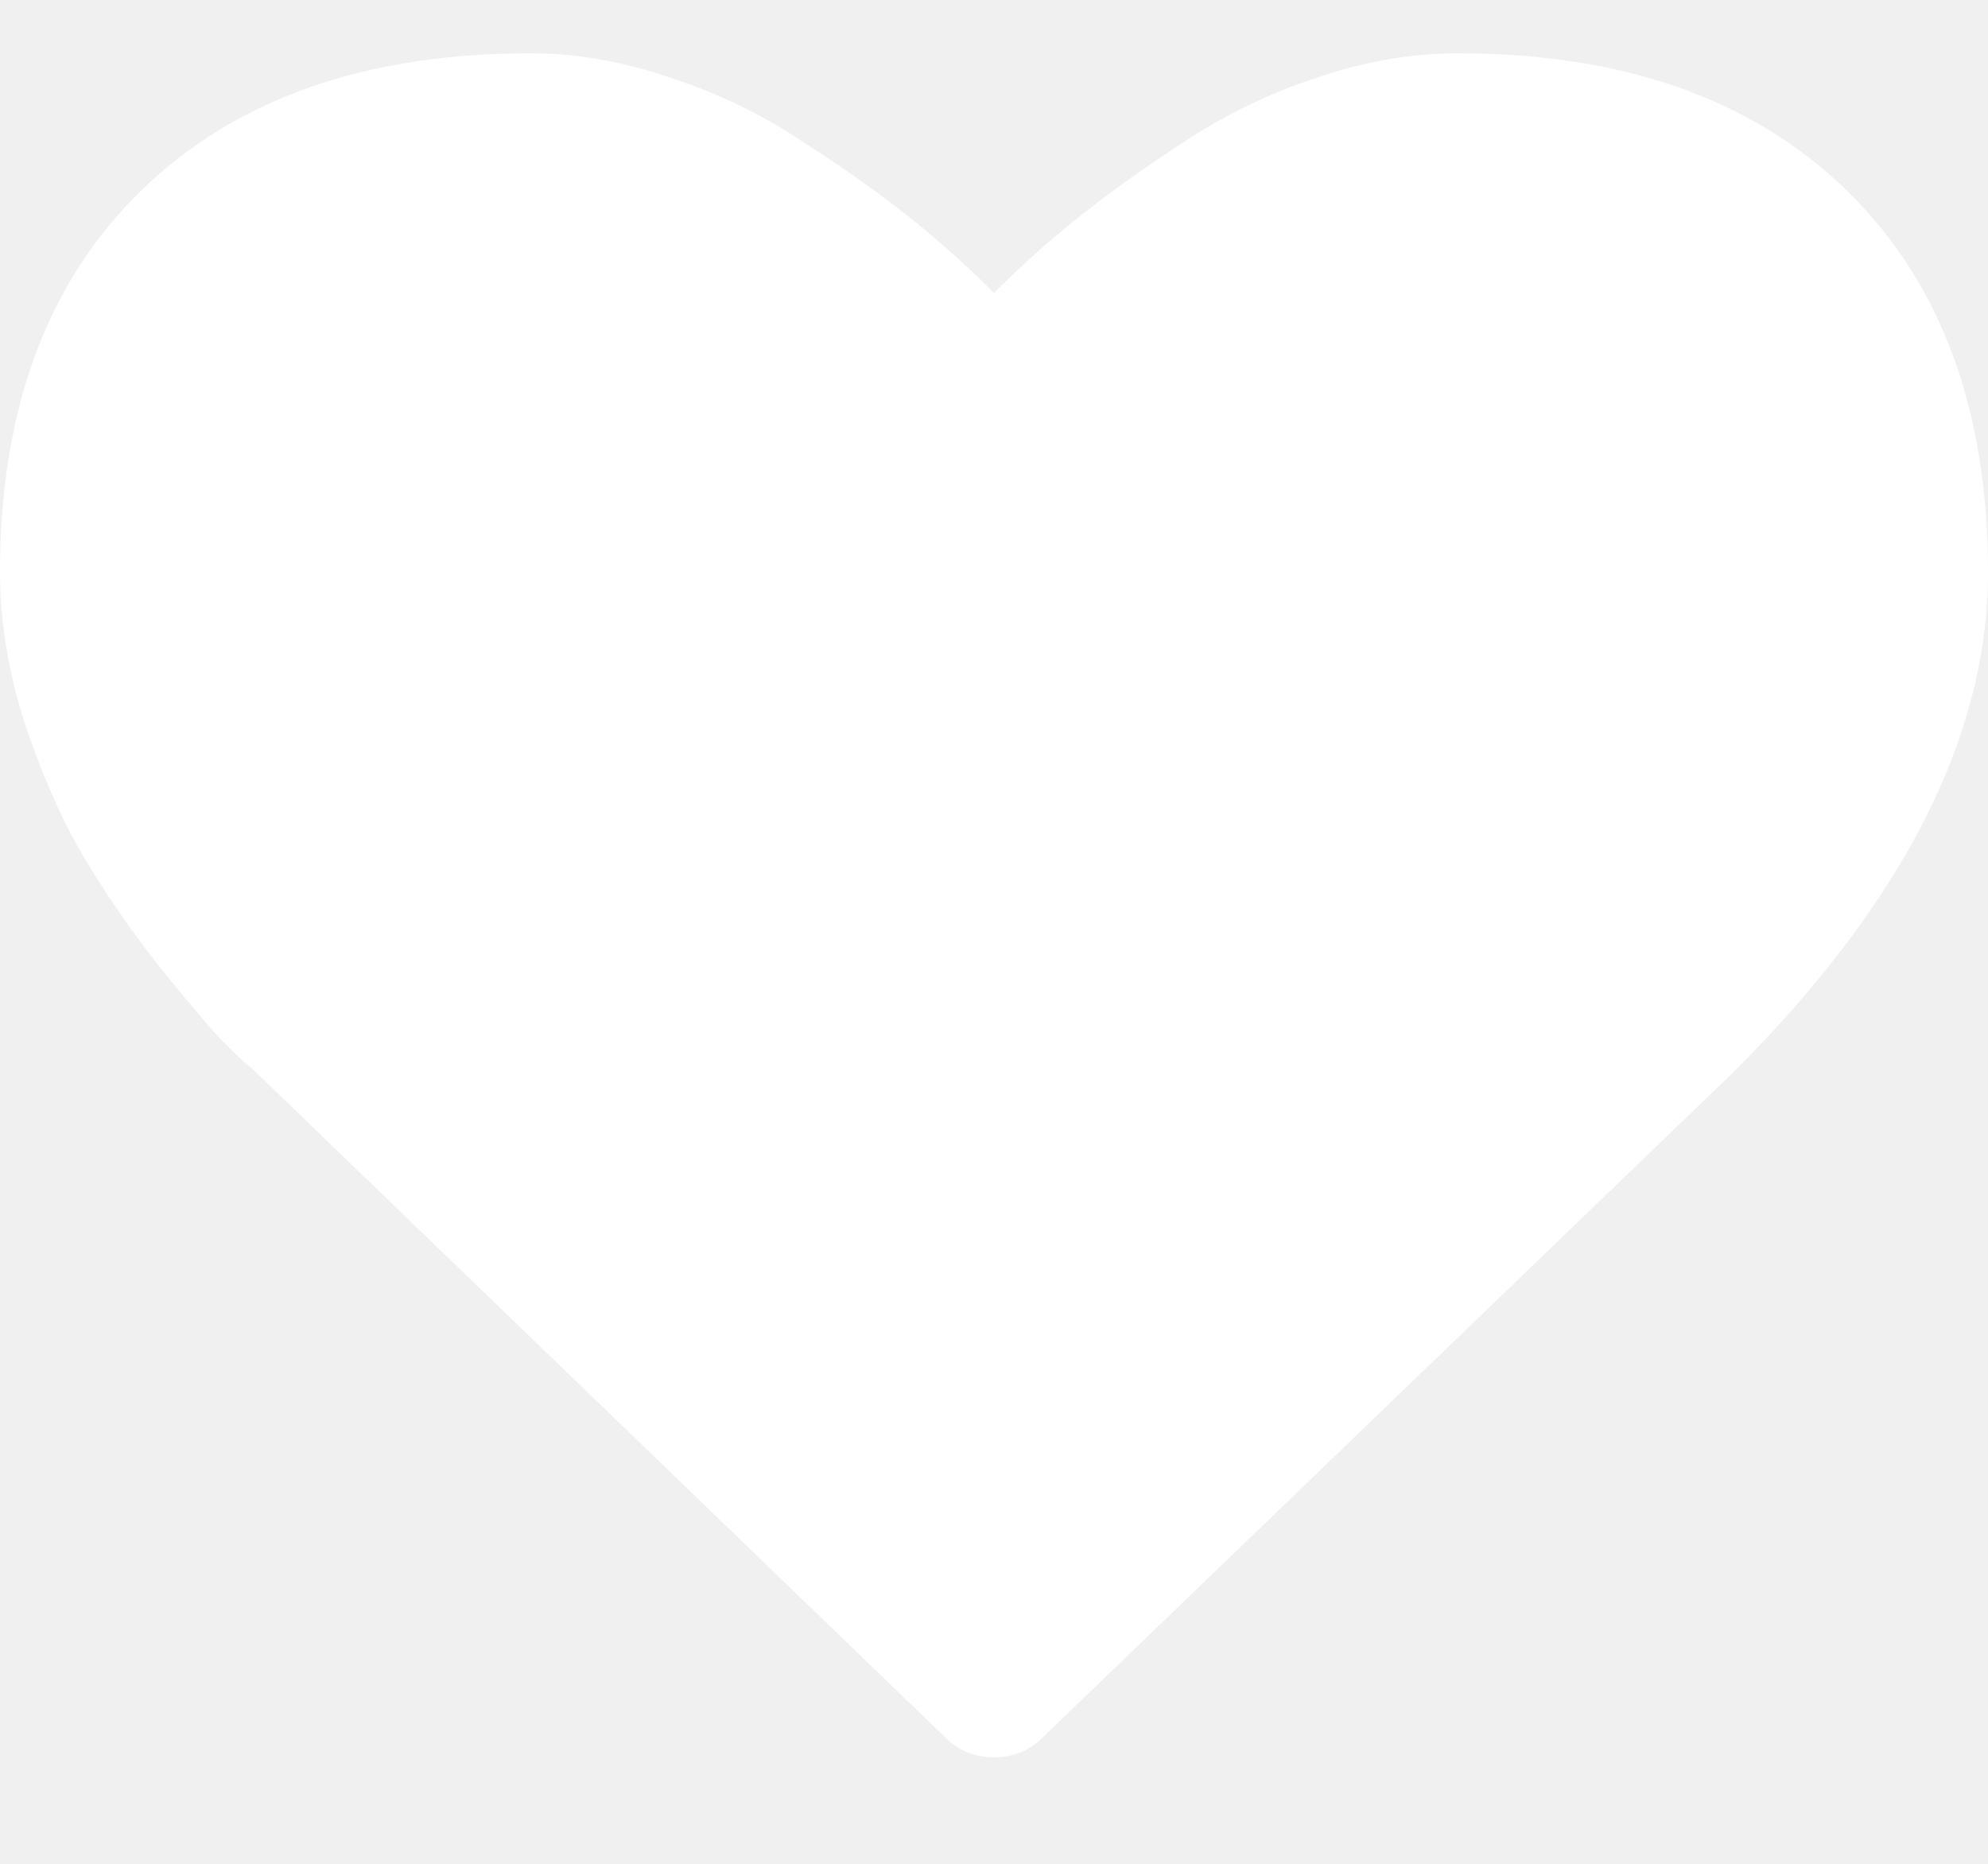
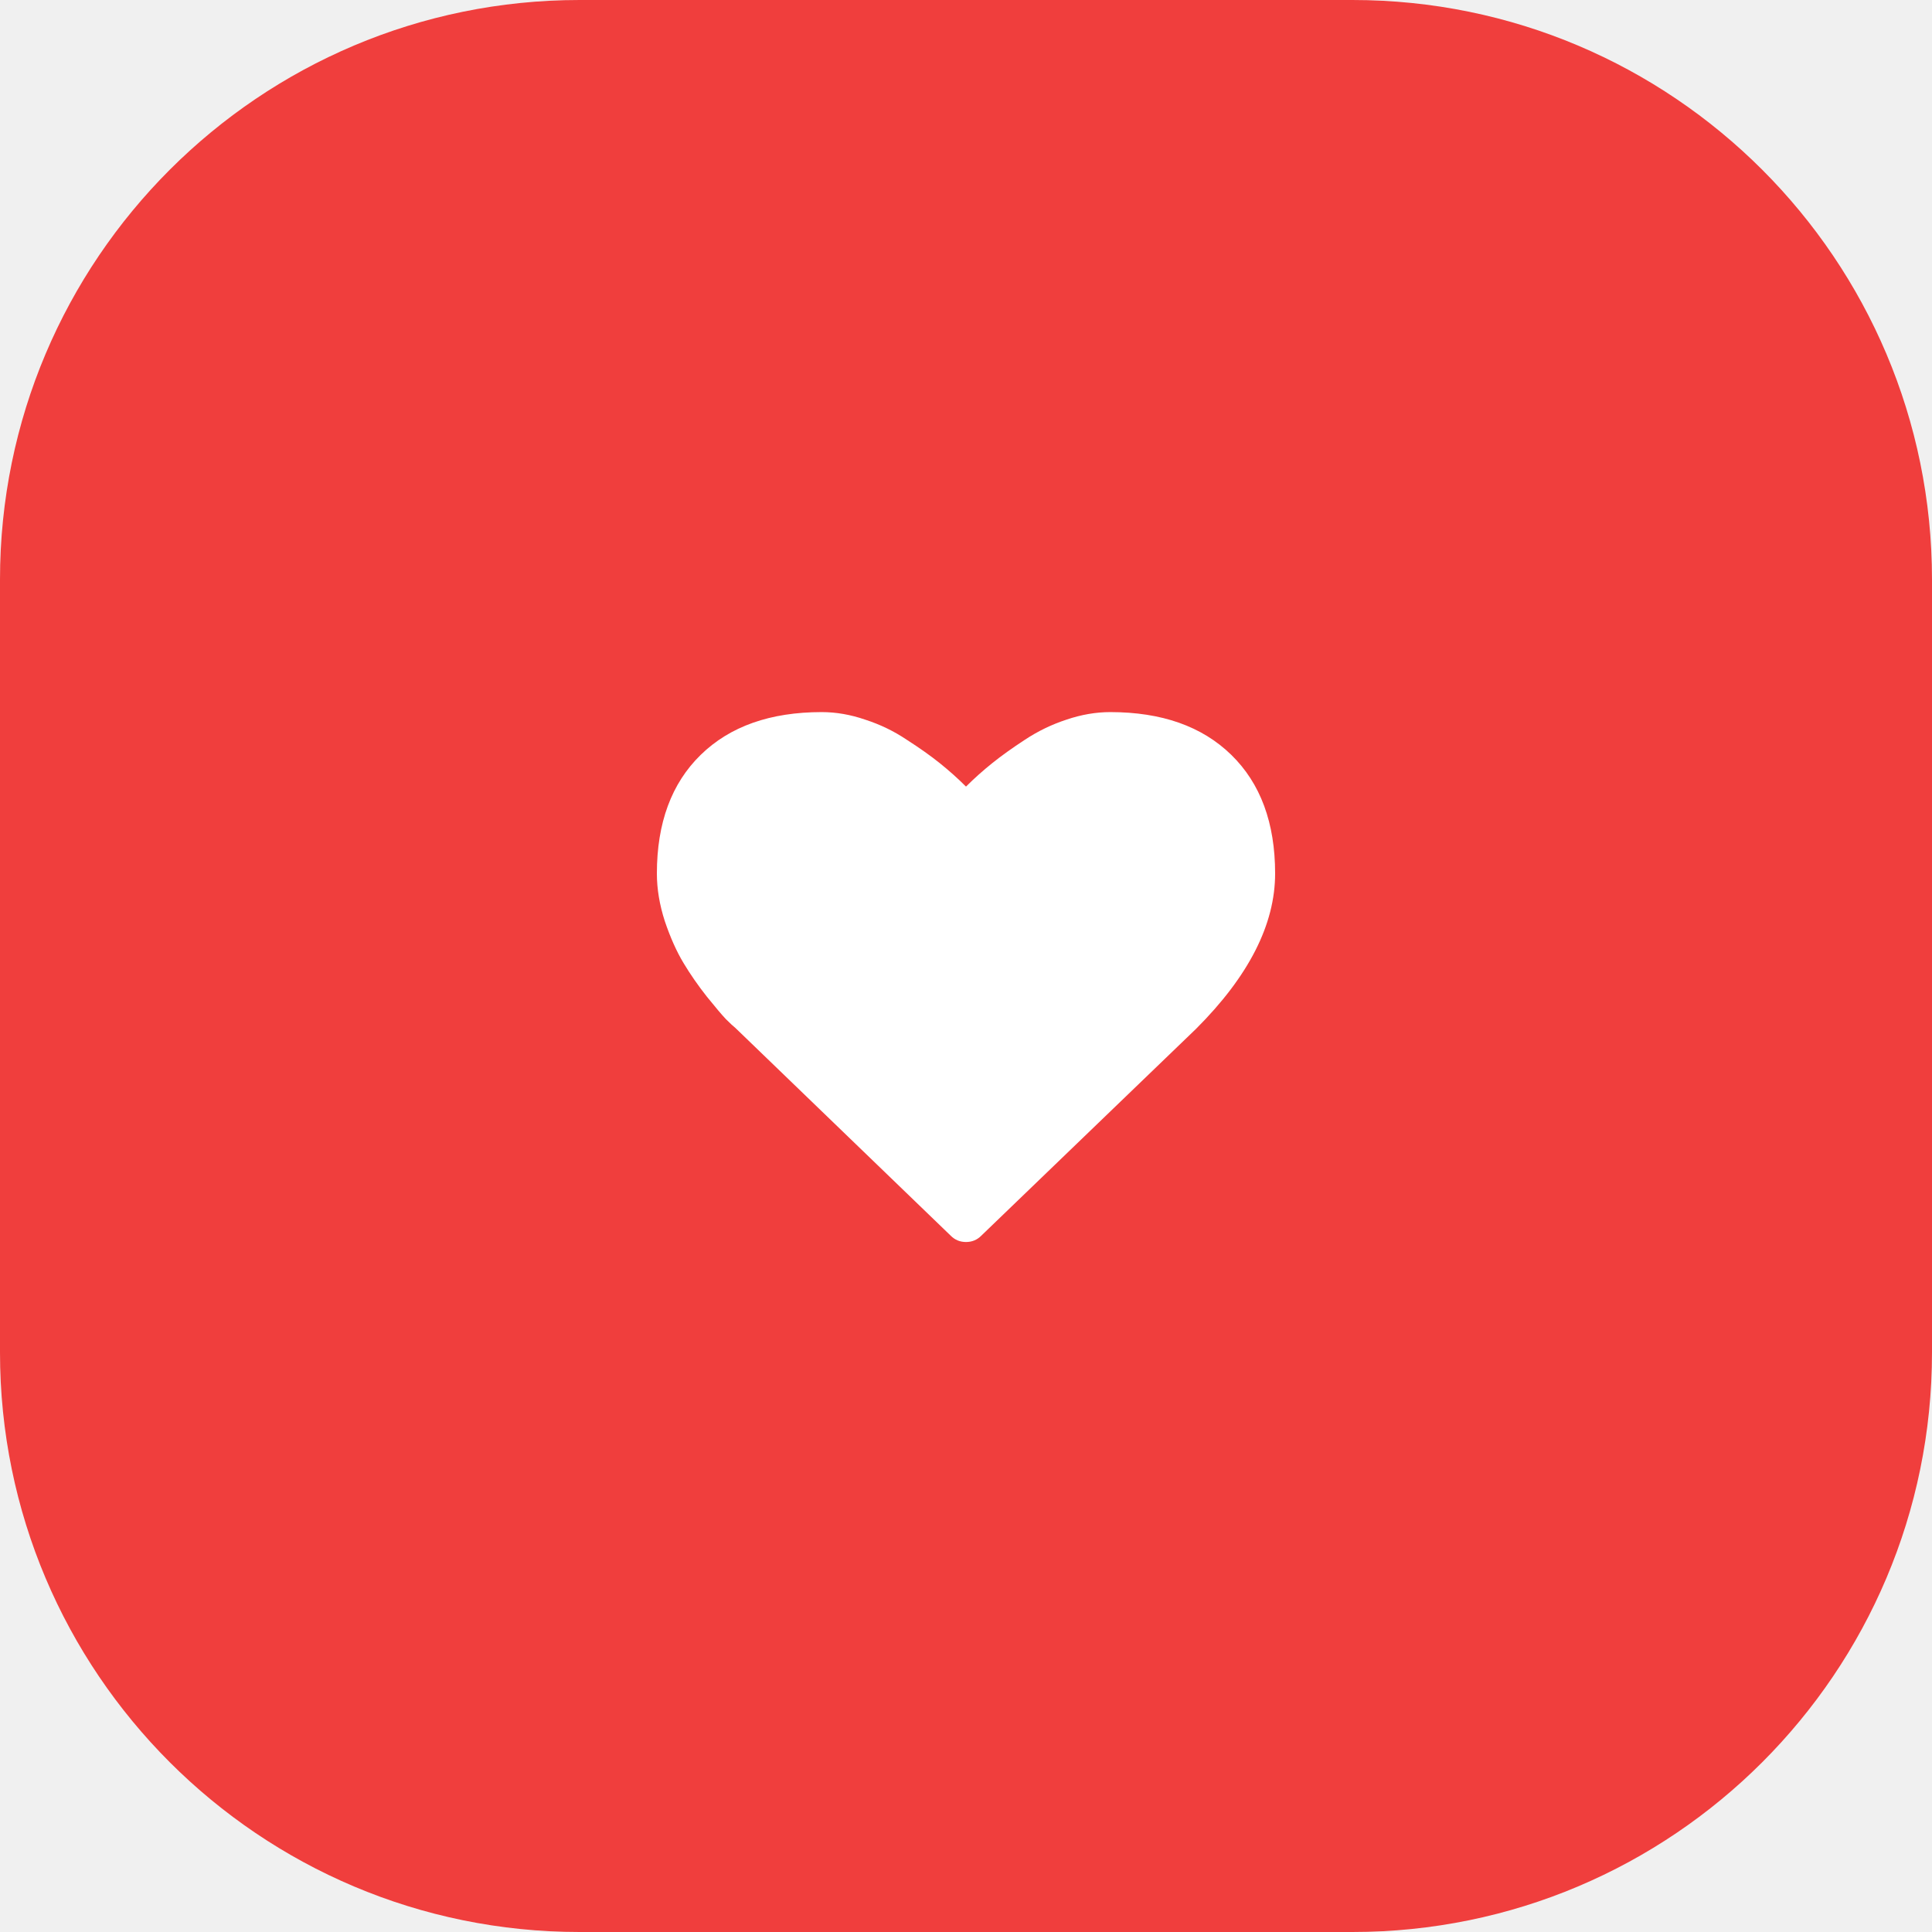
- <svg xmlns="http://www.w3.org/2000/svg" width="16" height="15" viewBox="0 0 16 15" fill="none">
-   <path d="M8.393 13.982C8.286 14.089 8.155 14.143 8 14.143C7.845 14.143 7.714 14.089 7.607 13.982L2.036 8.607C1.976 8.56 1.893 8.482 1.786 8.375C1.685 8.268 1.521 8.074 1.295 7.795C1.068 7.509 0.866 7.217 0.688 6.92C0.509 6.622 0.348 6.262 0.205 5.839C0.068 5.417 0 5.006 0 4.607C0 3.298 0.378 2.274 1.134 1.536C1.89 0.798 2.935 0.429 4.268 0.429C4.637 0.429 5.012 0.494 5.393 0.625C5.78 0.75 6.137 0.923 6.464 1.143C6.798 1.357 7.083 1.56 7.321 1.75C7.56 1.94 7.786 2.143 8 2.357C8.214 2.143 8.44 1.94 8.679 1.75C8.917 1.56 9.199 1.357 9.527 1.143C9.86 0.923 10.217 0.75 10.598 0.625C10.985 0.494 11.363 0.429 11.732 0.429C13.066 0.429 14.11 0.798 14.866 1.536C15.622 2.274 16 3.298 16 4.607C16 5.923 15.319 7.262 13.955 8.625L8.393 13.982Z" fill="white" />
+ <svg xmlns="http://www.w3.org/2000/svg" width="50" height="50" viewBox="0 0 50 50" fill="none">
+   <rect width="50" height="50" rx="15" fill="#F03E3D" />
+   <path d="M25.393 31.982C25.286 32.089 25.155 32.143 25 32.143C24.845 32.143 24.714 32.089 24.607 31.982L19.036 26.607C18.976 26.559 18.893 26.482 18.786 26.375C18.684 26.268 18.521 26.074 18.295 25.795C18.069 25.509 17.866 25.217 17.688 24.92C17.509 24.622 17.348 24.262 17.205 23.839C17.069 23.417 17 23.006 17 22.607C17 21.298 17.378 20.274 18.134 19.536C18.89 18.798 19.934 18.429 21.268 18.429C21.637 18.429 22.012 18.494 22.393 18.625C22.78 18.75 23.137 18.923 23.464 19.143C23.798 19.357 24.083 19.559 24.321 19.75C24.559 19.941 24.786 20.143 25 20.357C25.214 20.143 25.441 19.941 25.679 19.75C25.917 19.559 26.199 19.357 26.527 19.143C26.86 18.923 27.217 18.75 27.598 18.625C27.985 18.494 28.363 18.429 28.732 18.429C30.066 18.429 31.11 18.798 31.866 19.536C32.622 20.274 33 21.298 33 22.607C33 23.923 32.319 25.262 30.955 26.625L25.393 31.982Z" fill="white" />
</svg>
